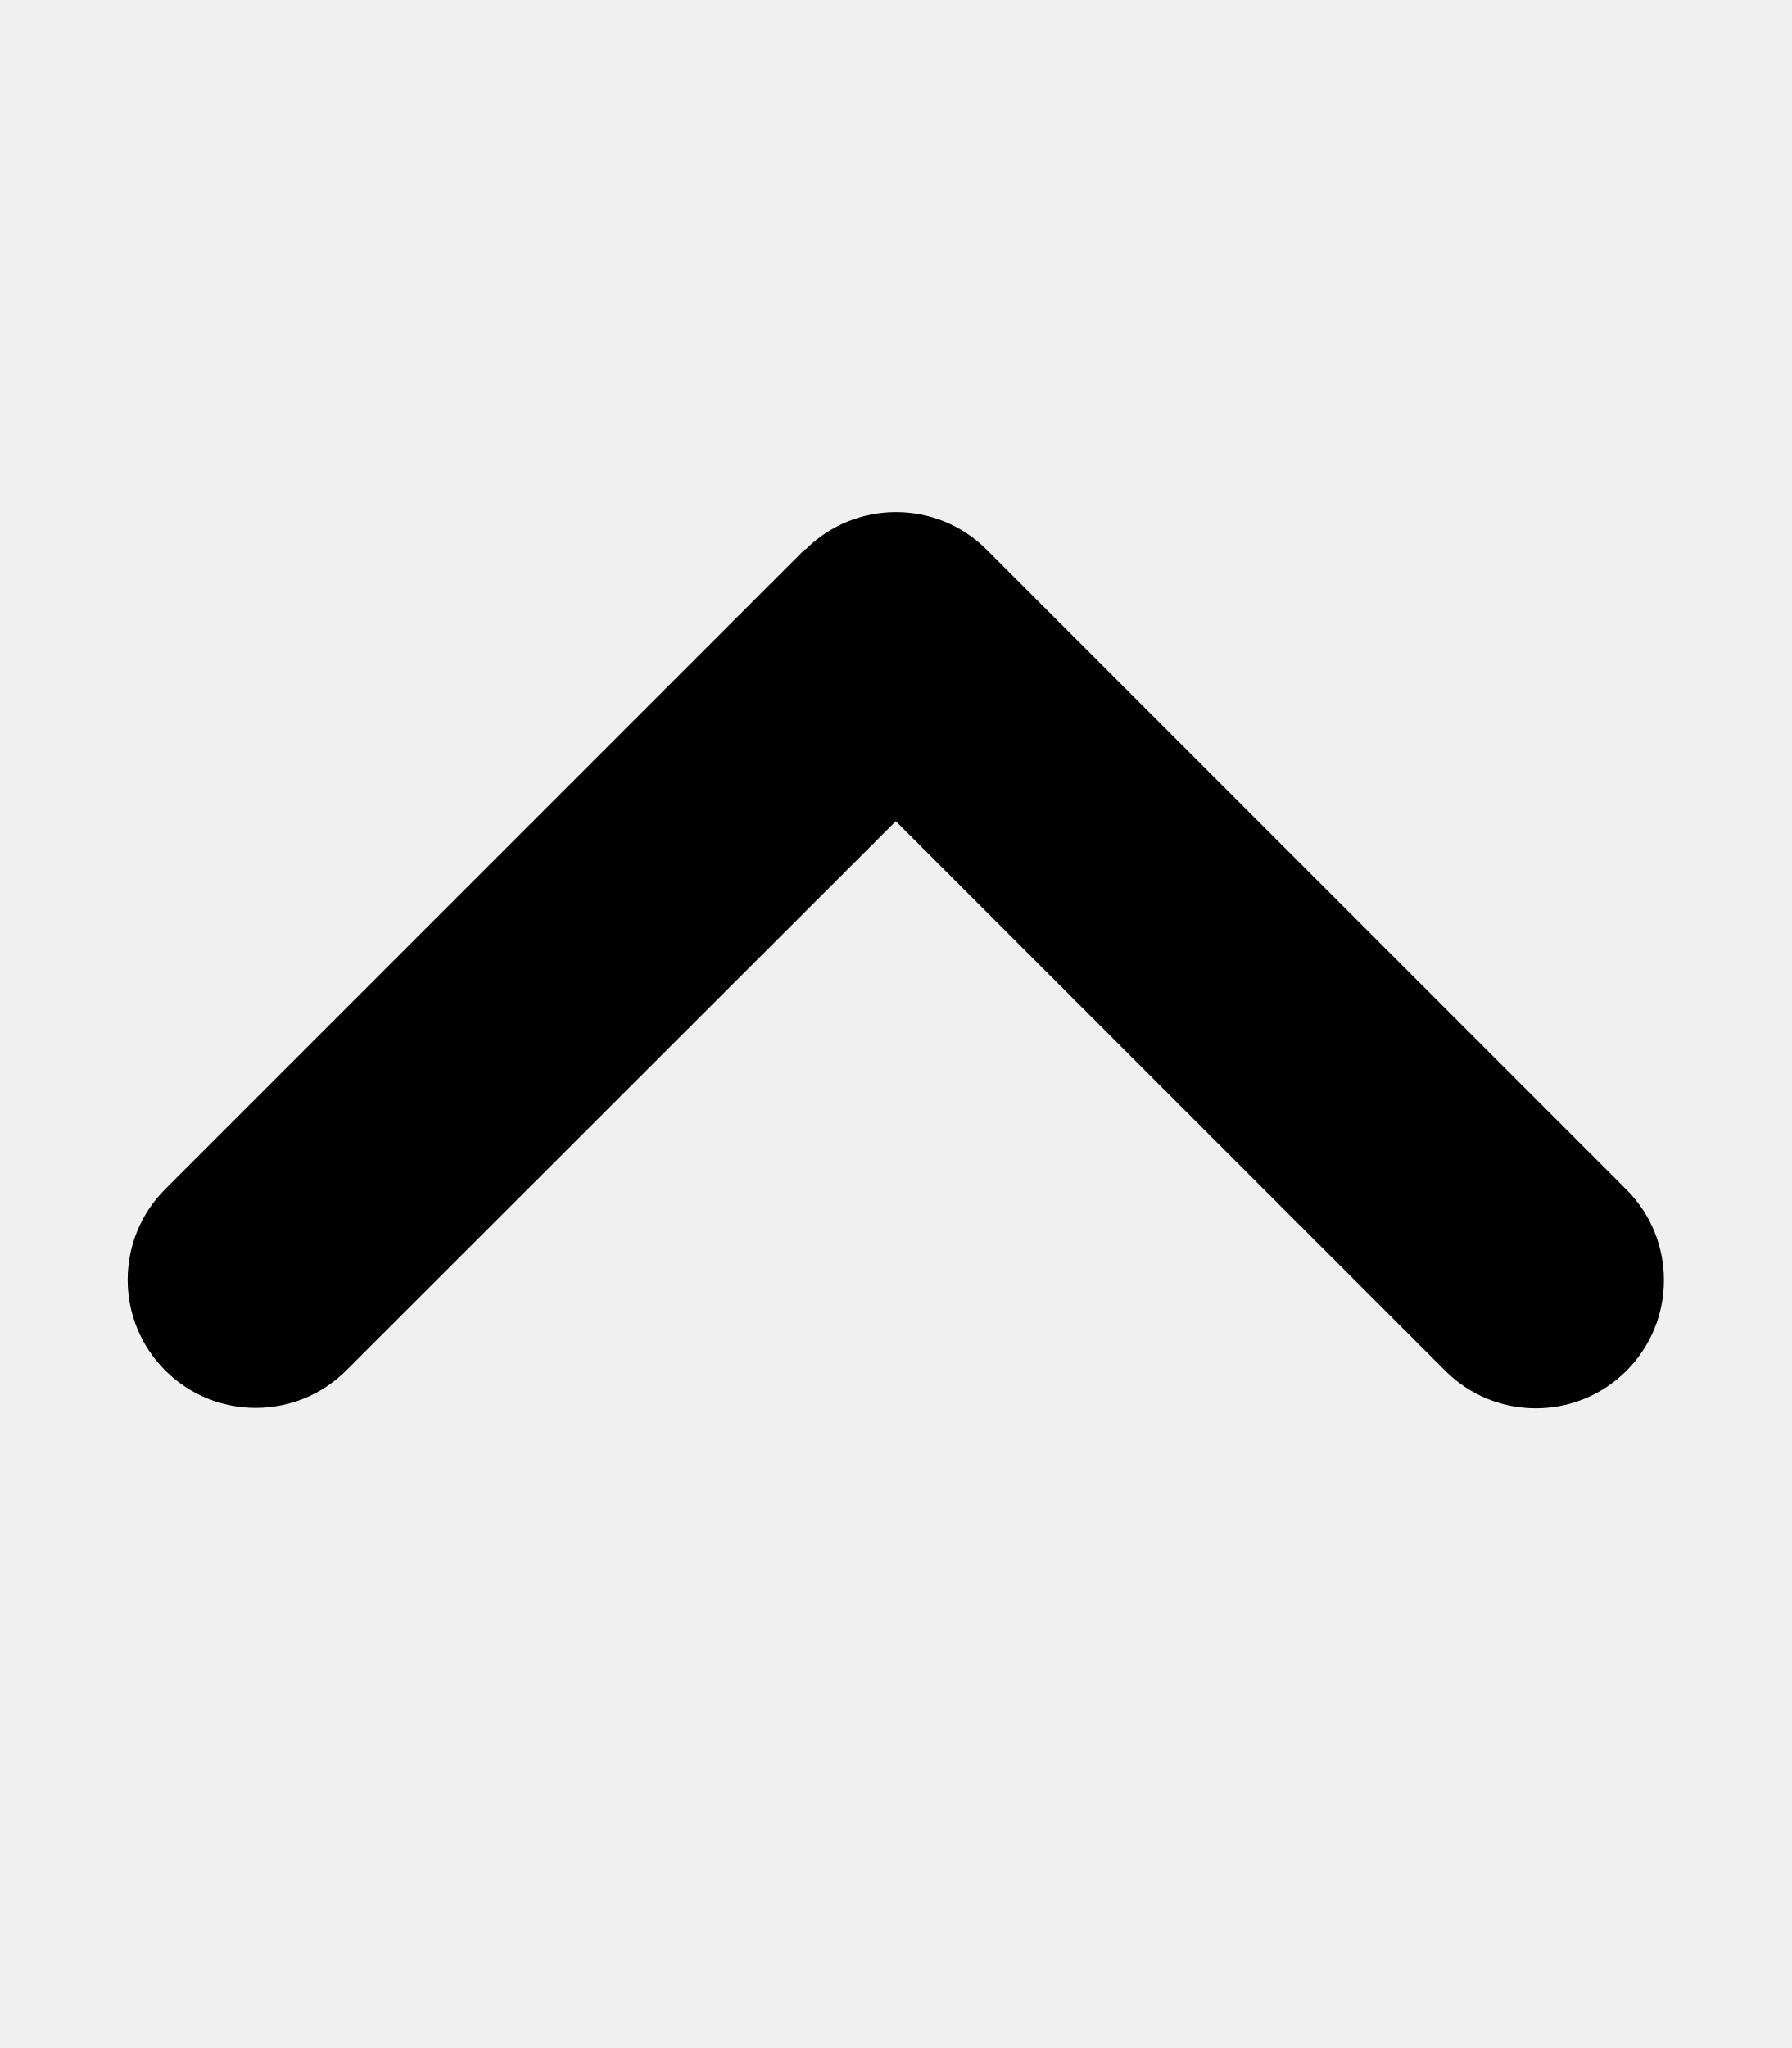
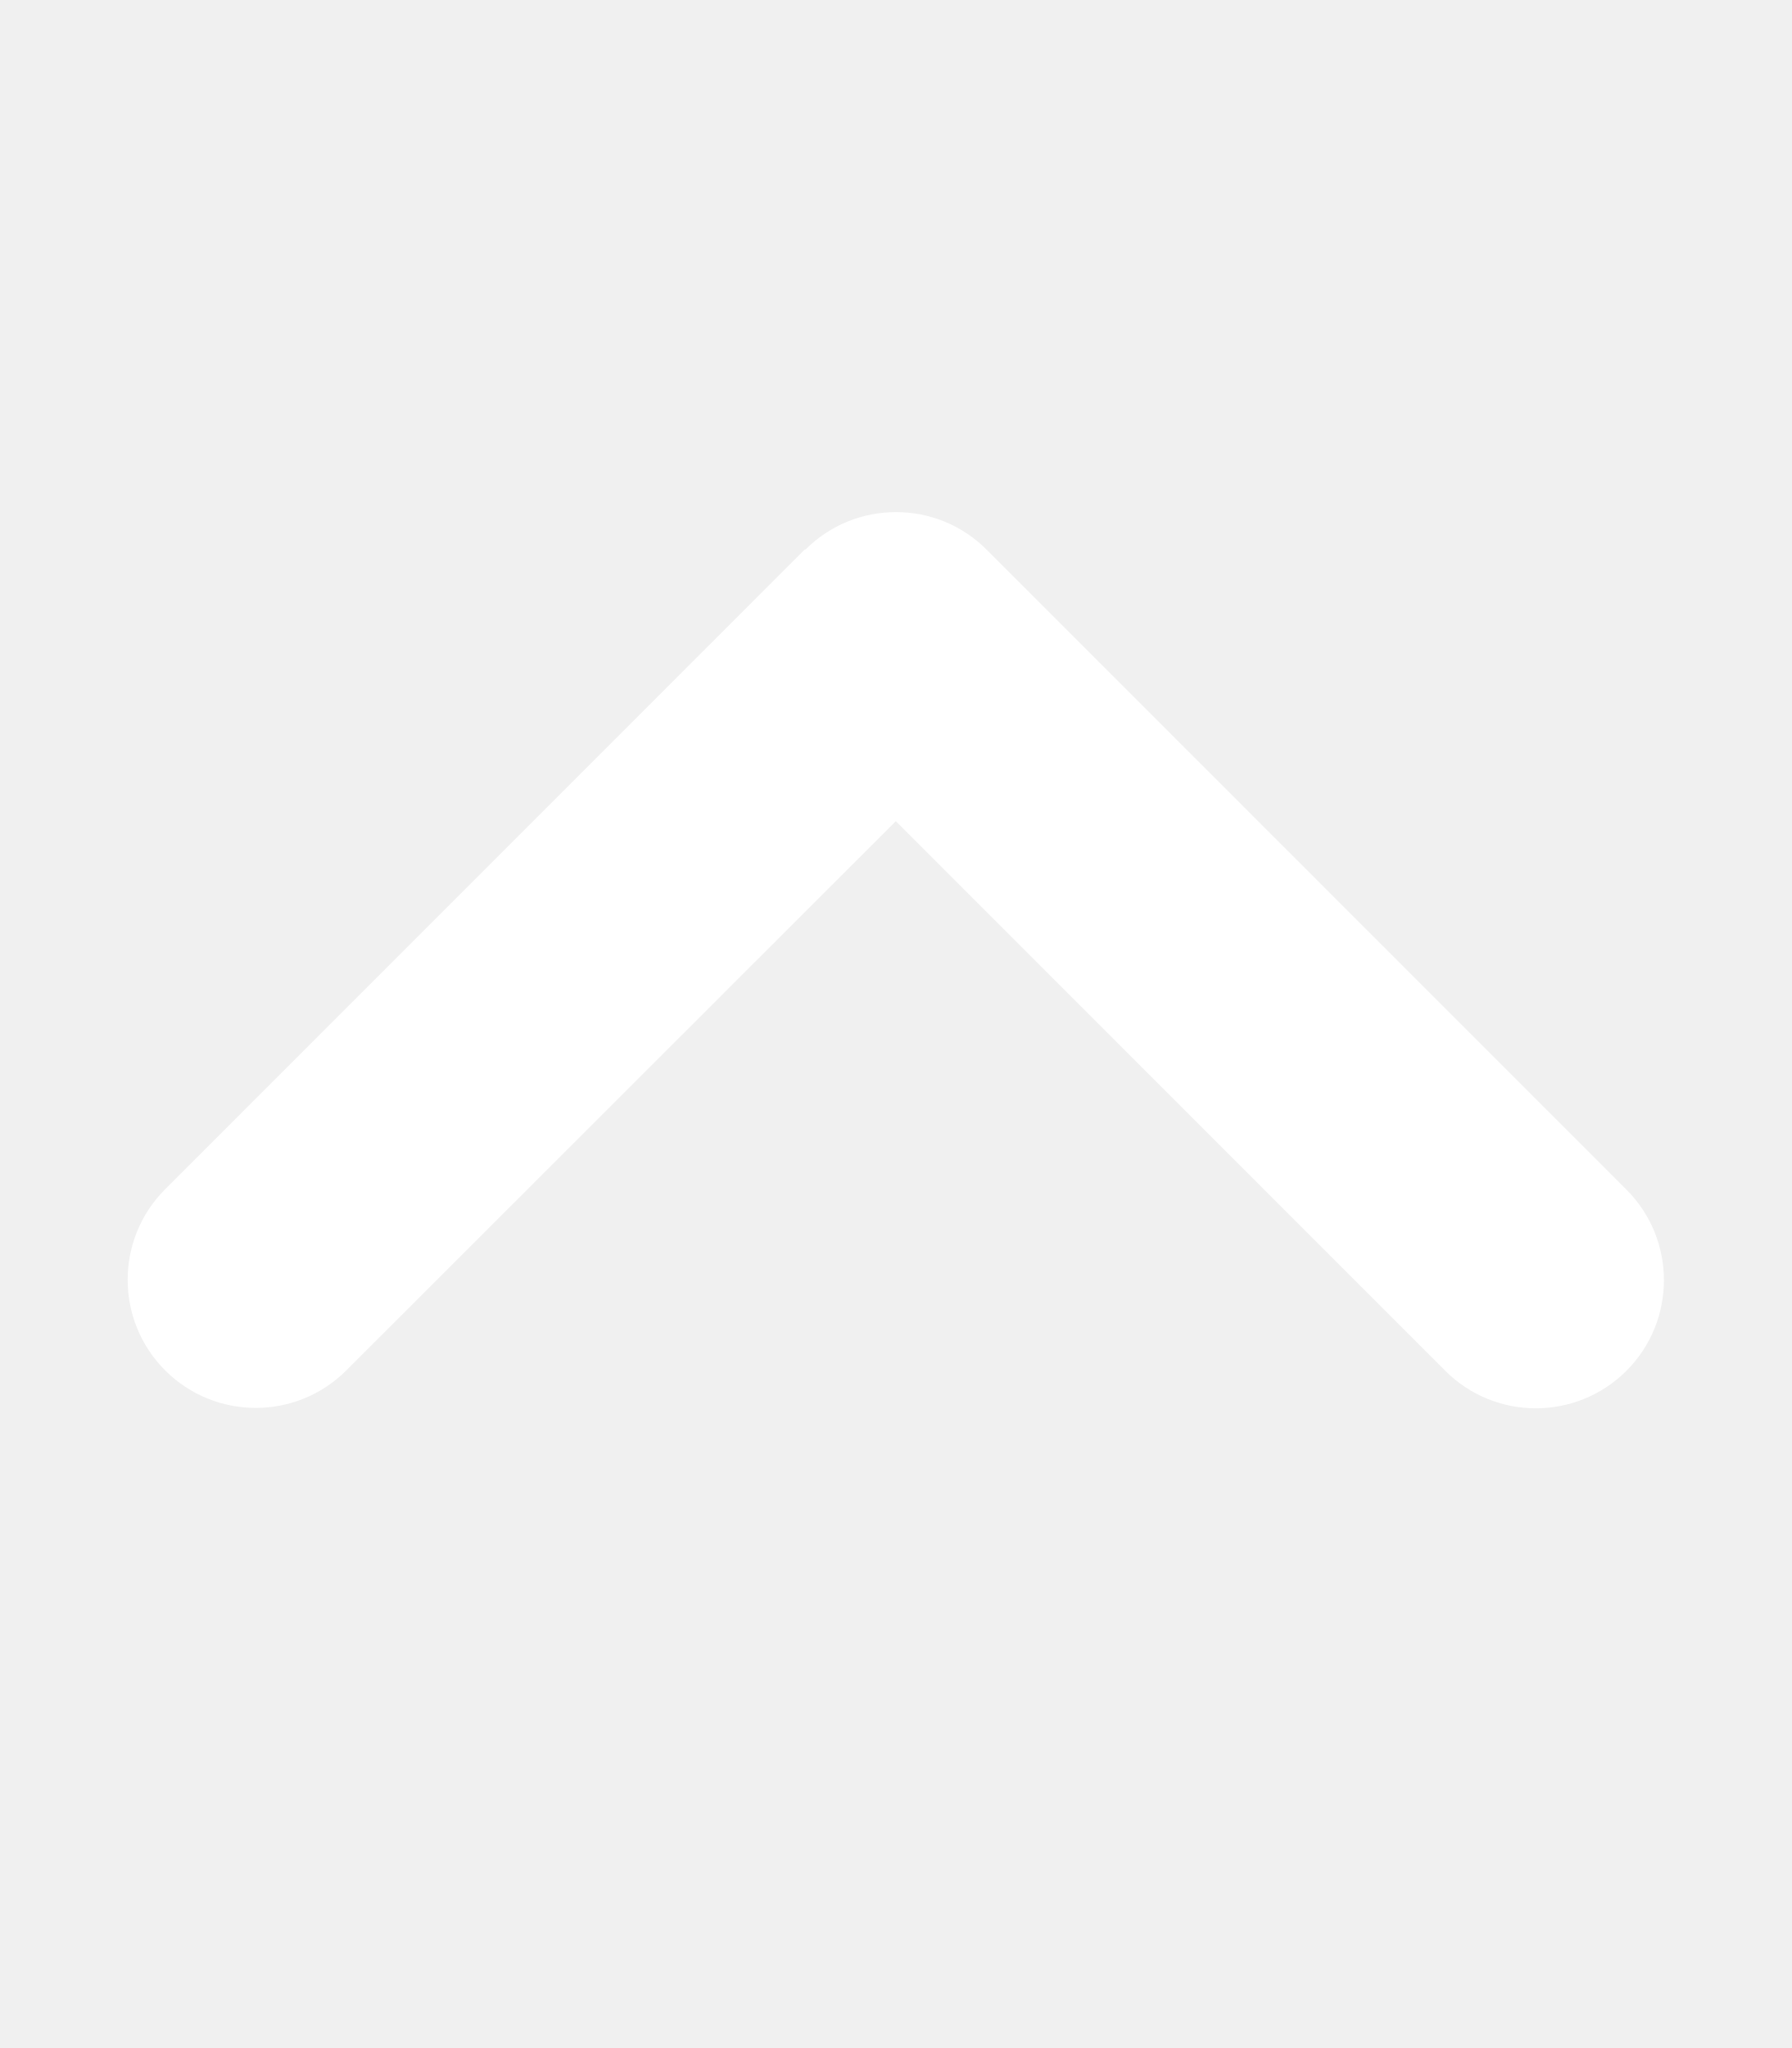
<svg xmlns="http://www.w3.org/2000/svg" viewBox="0 0 448 512">
-   <path d="M201.4 137.4c12.5-12.5 32.8-12.5 45.3 0l160 160c12.5 12.5 12.5 32.8 0 45.3s-32.8 12.5-45.3 0L224 205.3 86.6 342.6c-12.5 12.5-32.8 12.5-45.3 0s-12.5-32.8 0-45.3l160-160z" />
+   <path fill="#fff" d="M201.4 137.4c12.5-12.5 32.8-12.5 45.3 0l160 160c12.5 12.5 12.5 32.8 0 45.3s-32.8 12.5-45.3 0L224 205.3 86.6 342.6c-12.5 12.5-32.8 12.5-45.3 0s-12.5-32.8 0-45.3l160-160z" />
</svg>
